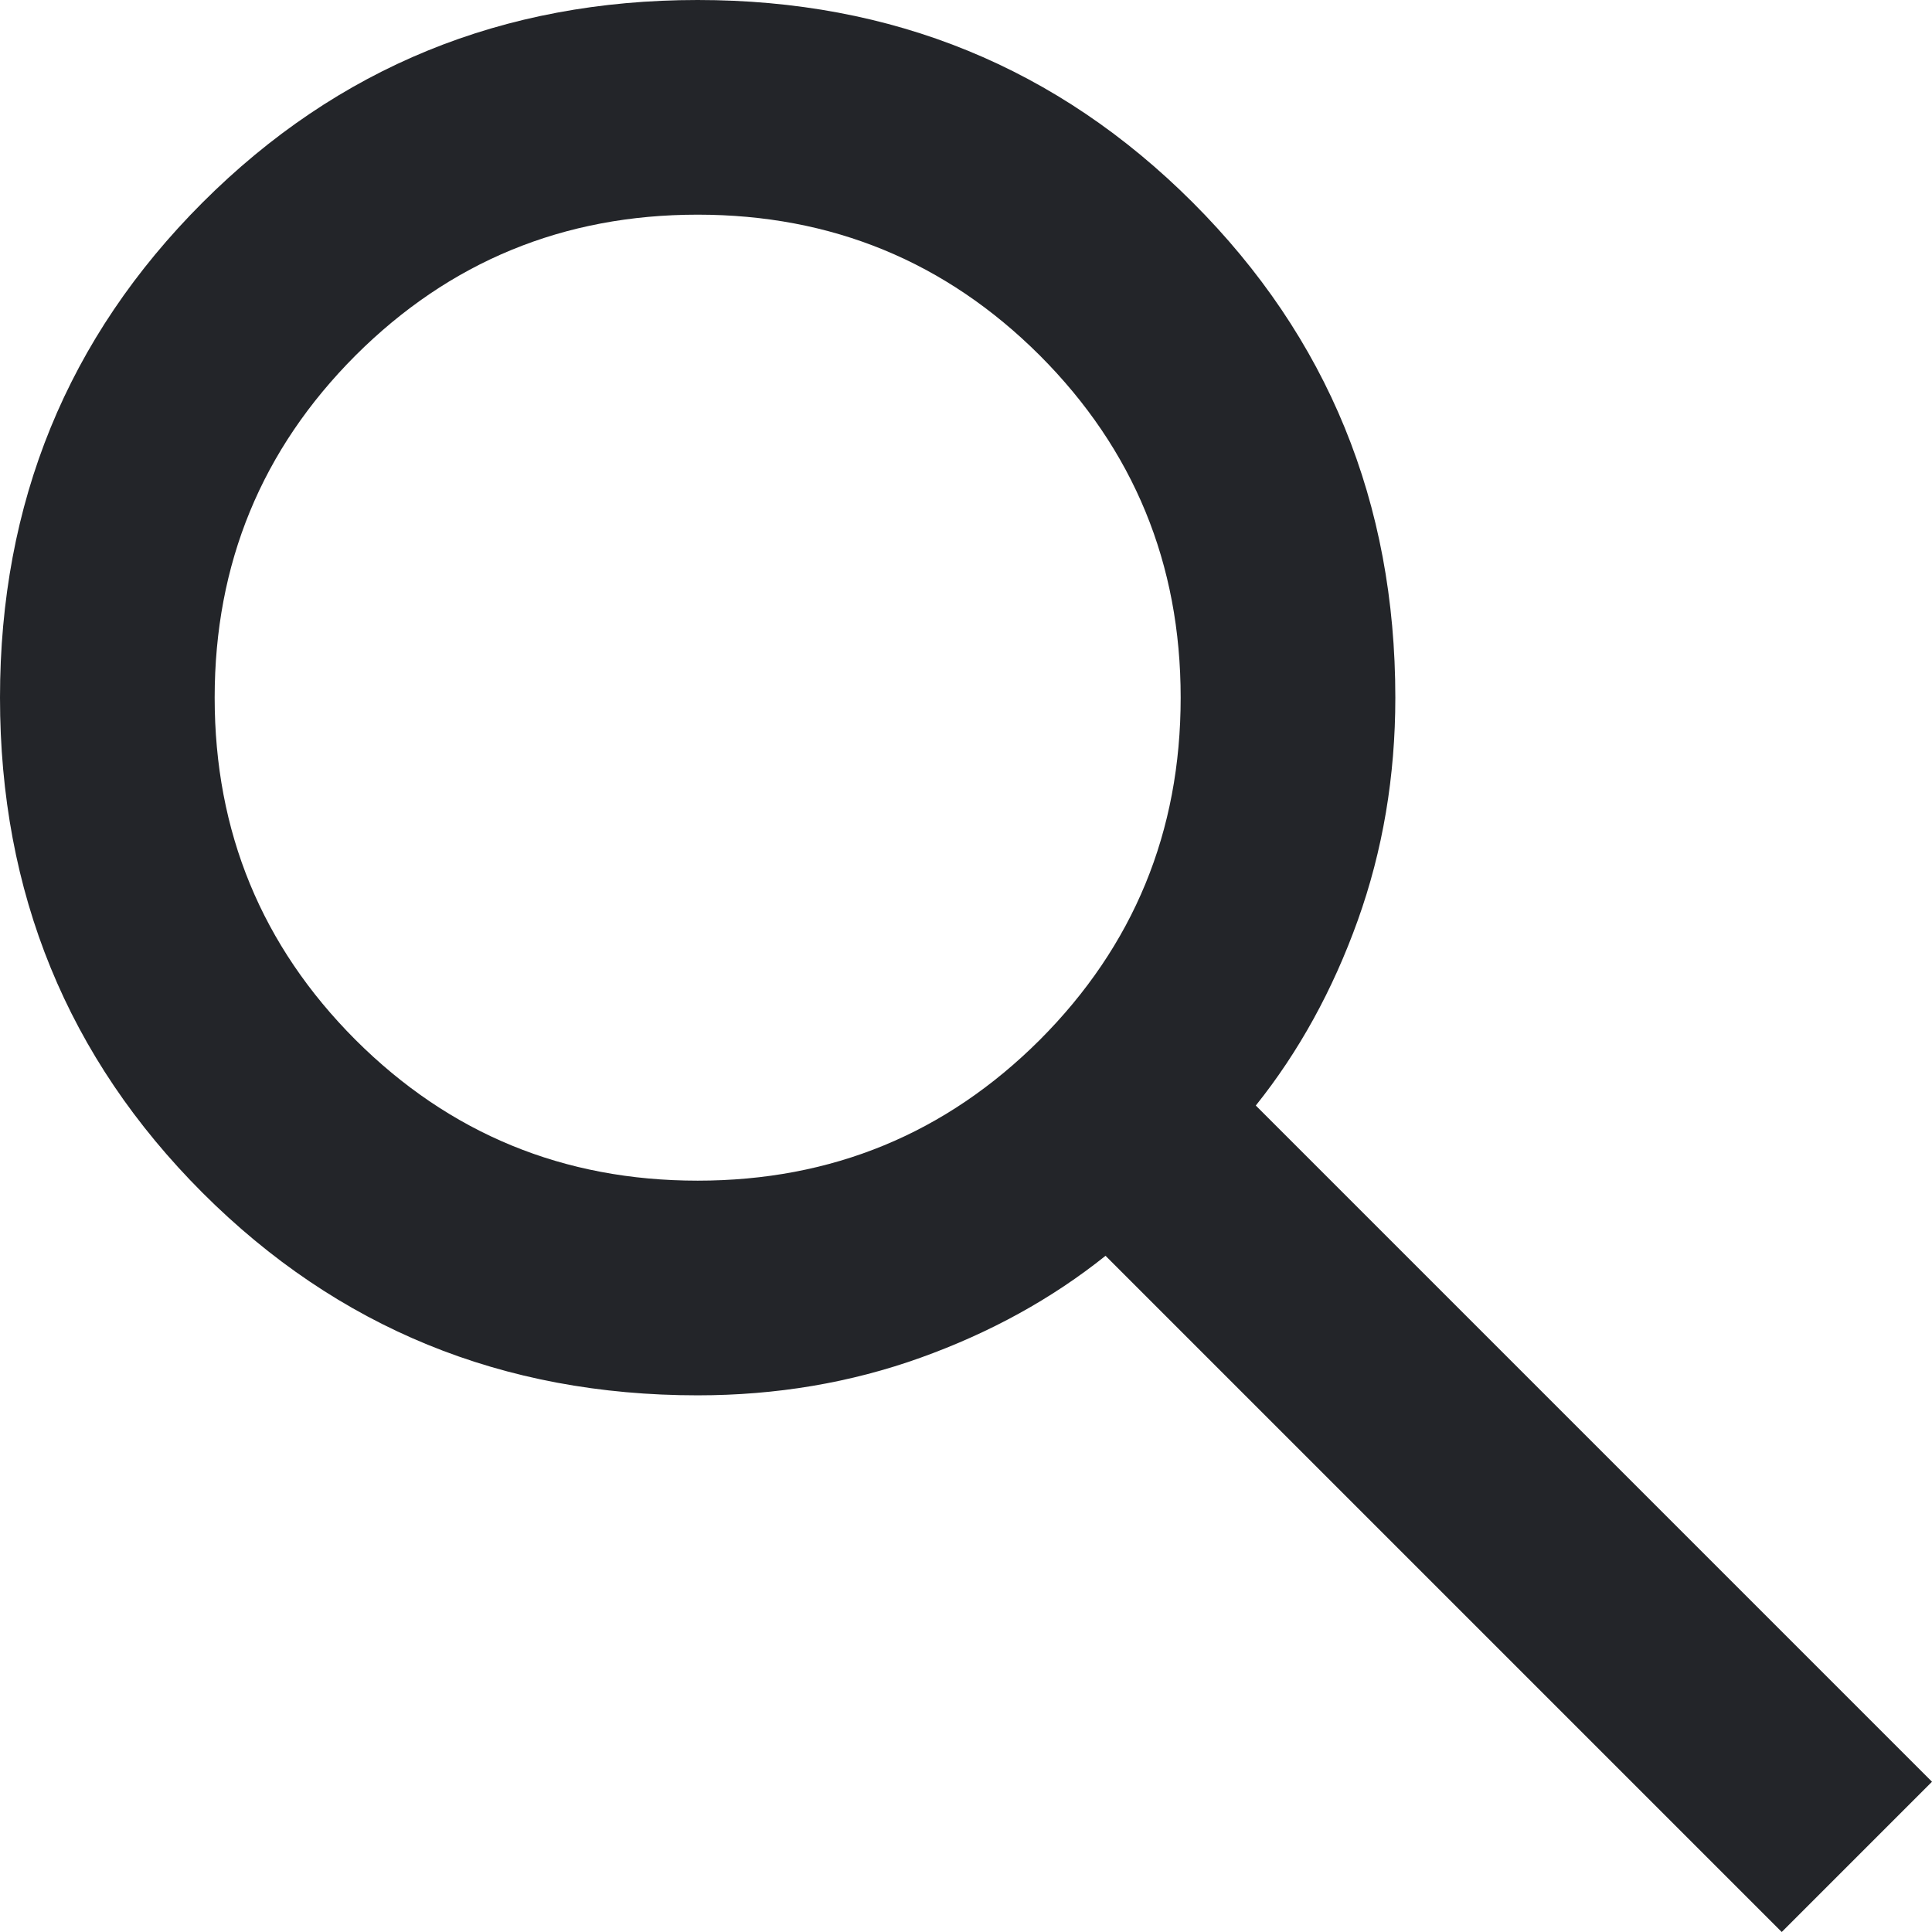
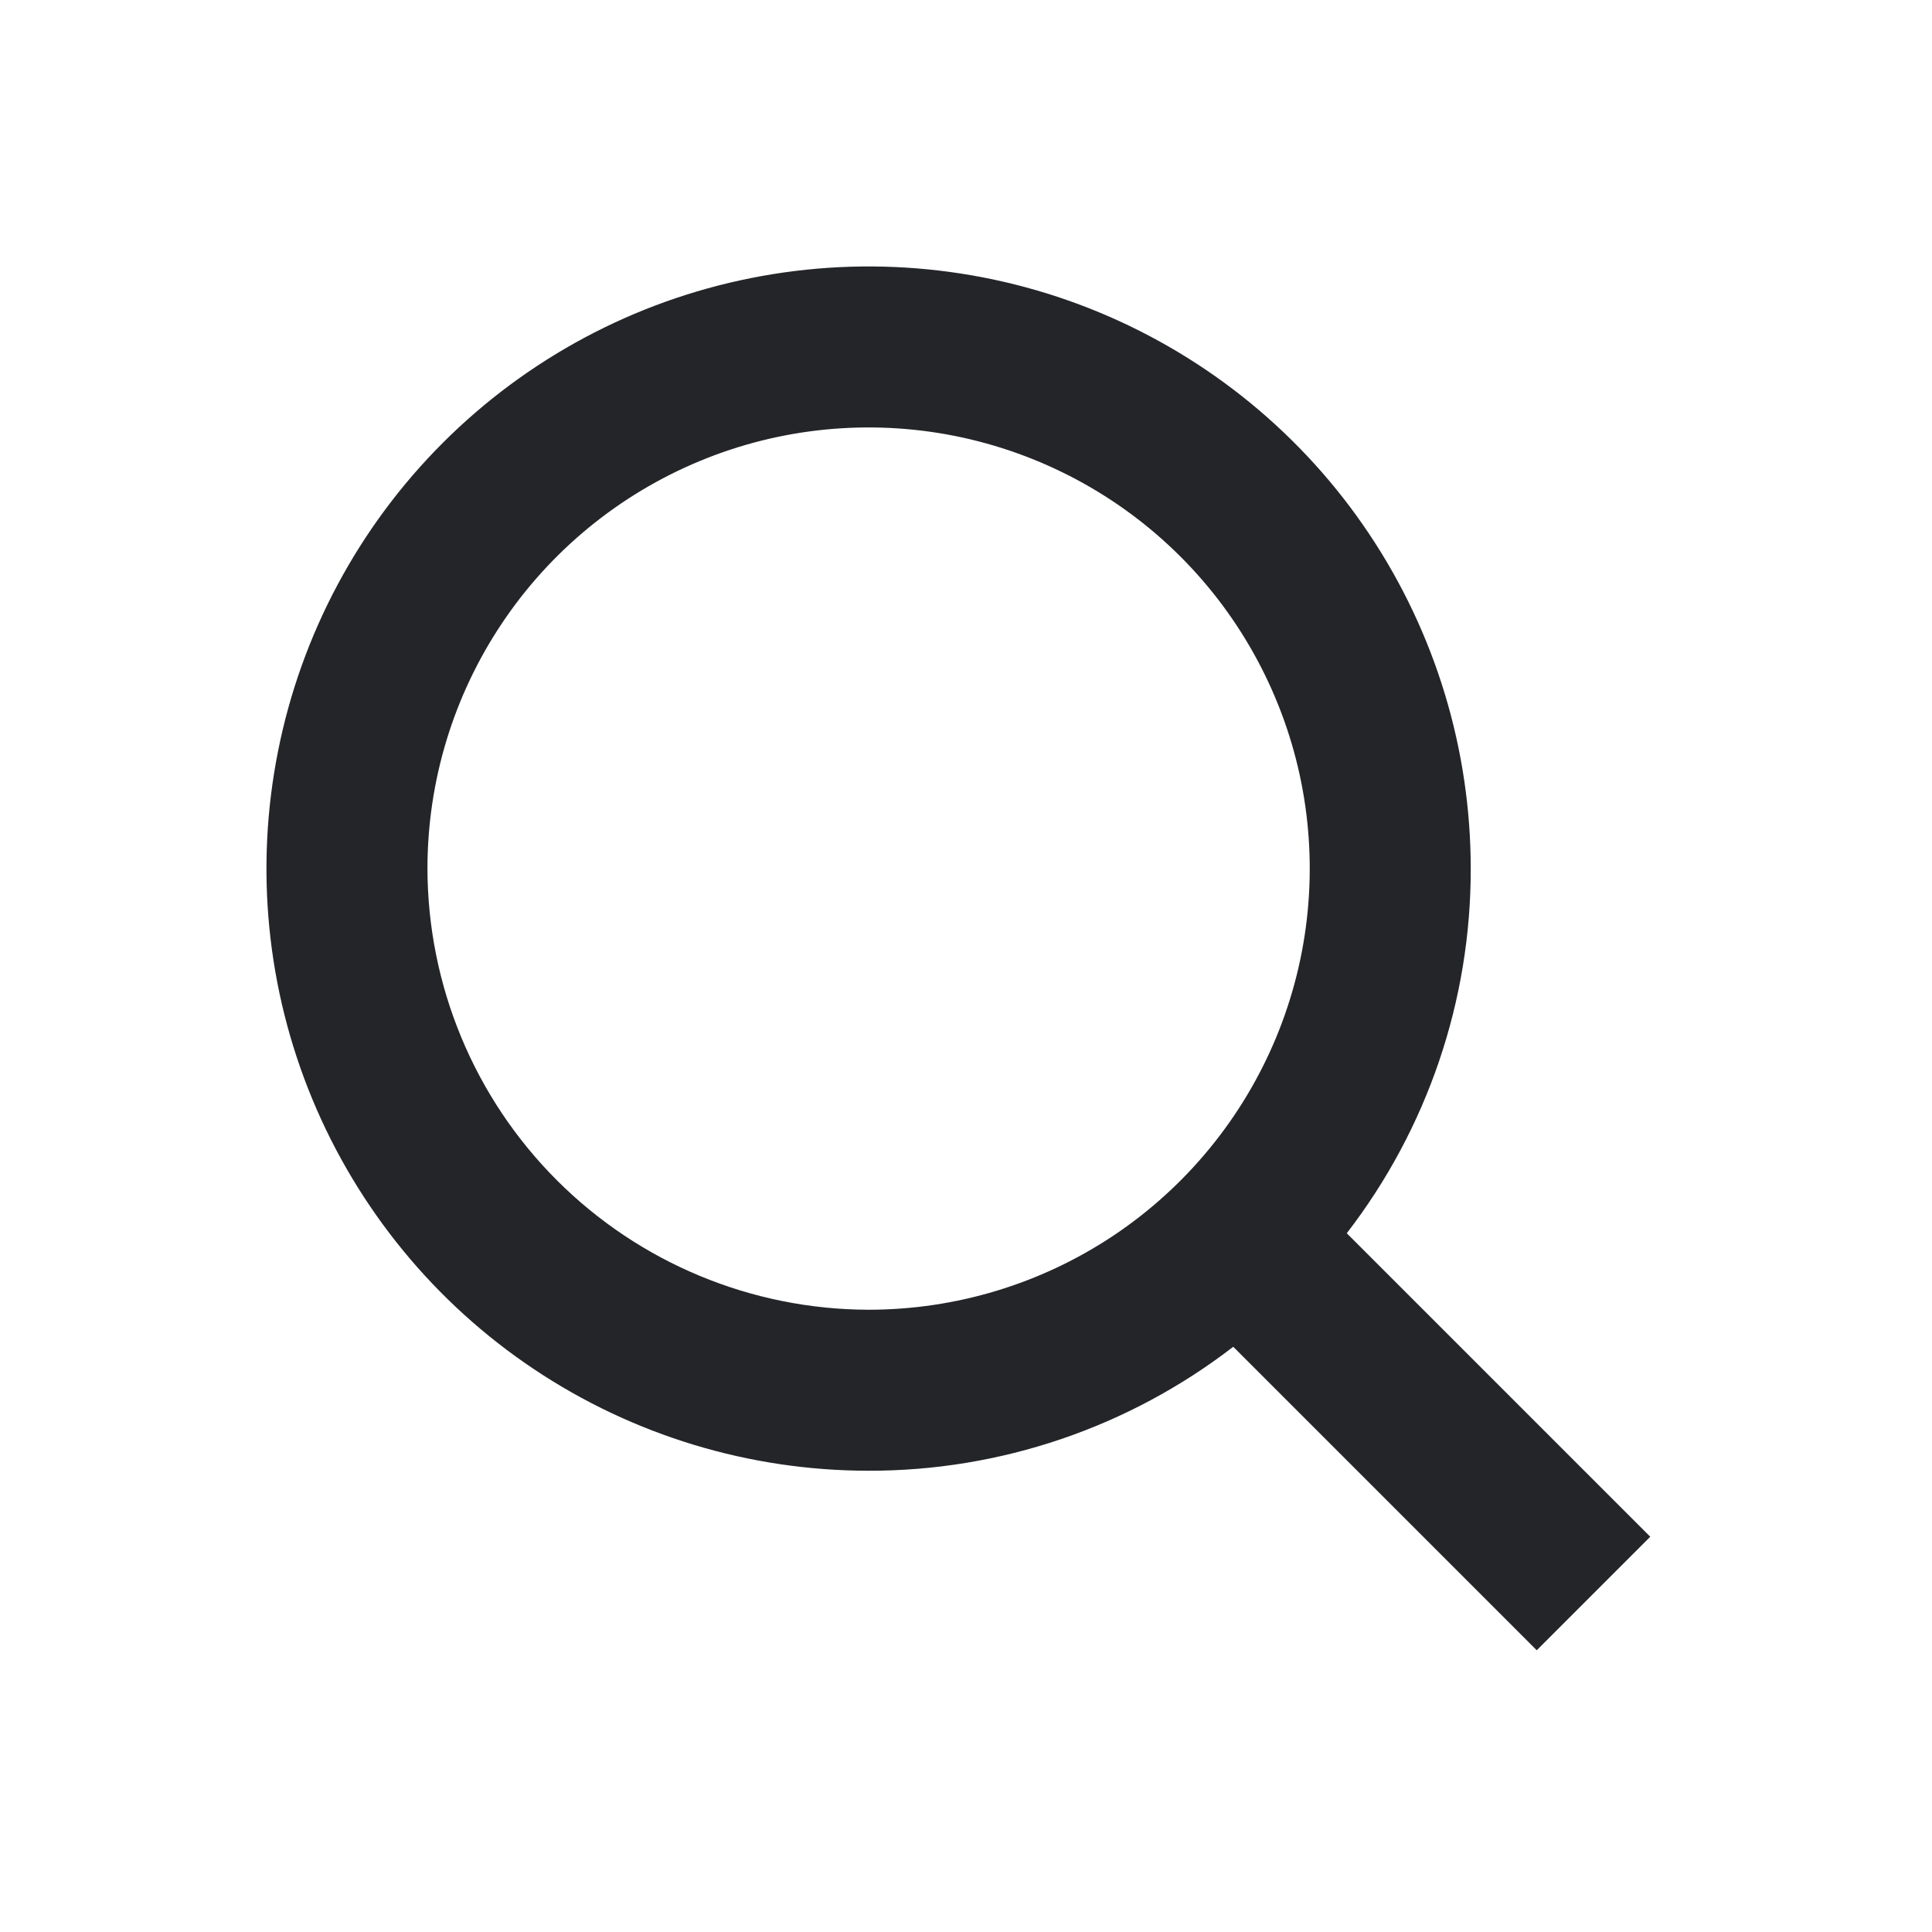
- <svg xmlns="http://www.w3.org/2000/svg" width="18" height="18" viewBox="0 0 18 18" fill="none">
-   <path d="M16.6 18L10.3 11.7C9.8 12.1 9.225 12.417 8.575 12.65C7.925 12.883 7.233 13 6.5 13C4.683 13 3.146 12.371 1.887 11.113C0.629 9.854 0 8.317 0 6.5C0 4.683 0.629 3.146 1.887 1.887C3.146 0.629 4.683 0 6.5 0C8.317 0 9.854 0.629 11.113 1.887C12.371 3.146 13 4.683 13 6.5C13 7.233 12.883 7.925 12.65 8.575C12.417 9.225 12.1 9.8 11.7 10.3L18 16.6L16.6 18ZM6.5 11C7.75 11 8.812 10.562 9.688 9.688C10.562 8.812 11 7.75 11 6.5C11 5.25 10.562 4.188 9.688 3.312C8.812 2.438 7.75 2 6.5 2C5.25 2 4.188 2.438 3.312 3.312C2.438 4.188 2 5.25 2 6.5C2 7.75 2.438 8.812 3.312 9.688C4.188 10.562 5.25 11 6.5 11Z" fill="#232529" />
+ <svg xmlns="http://www.w3.org/2000/svg" width="24" height="24" viewBox="0 0 24 24" fill="none">
+   <mask id="mask0_425_2179" style="mask-type:alpha" maskUnits="userSpaceOnUse" x="0" y="0" width="24" height="24">
+     <rect width="24" height="24" fill="#D9D9D9" />
+   </mask>
+   <g mask="url(#mask0_425_2179)">
+ </g>
+   <path d="M16.73 15.32C17.731 14.022 18.273 12.429 18.27 10.79C18.27 9.311 17.831 7.864 17.009 6.634C16.188 5.404 15.019 4.446 13.652 3.879C12.286 3.313 10.782 3.165 9.331 3.454C7.88 3.742 6.547 4.455 5.501 5.501C4.455 6.547 3.742 7.88 3.454 9.331C3.165 10.782 3.313 12.286 3.879 13.652C4.446 15.019 5.404 16.188 6.634 17.009C7.864 17.831 9.311 18.27 10.79 18.27C12.429 18.273 14.022 17.731 15.32 16.73L19.09 20.5L20.5 19.09L16.73 15.32ZM5.31 10.79C5.31 9.706 5.631 8.647 6.234 7.745C6.836 6.844 7.692 6.142 8.693 5.727C9.694 5.312 10.796 5.204 11.859 5.415C12.922 5.627 13.899 6.149 14.665 6.915C15.431 7.681 15.953 8.658 16.165 9.721C16.376 10.784 16.268 11.886 15.853 12.887C15.438 13.888 14.736 14.744 13.835 15.347C12.933 15.949 11.874 16.27 10.79 16.27C9.337 16.267 7.945 15.689 6.918 14.662C5.891 13.635 5.313 12.243 5.31 10.79Z" fill="#232529" />
</svg>
